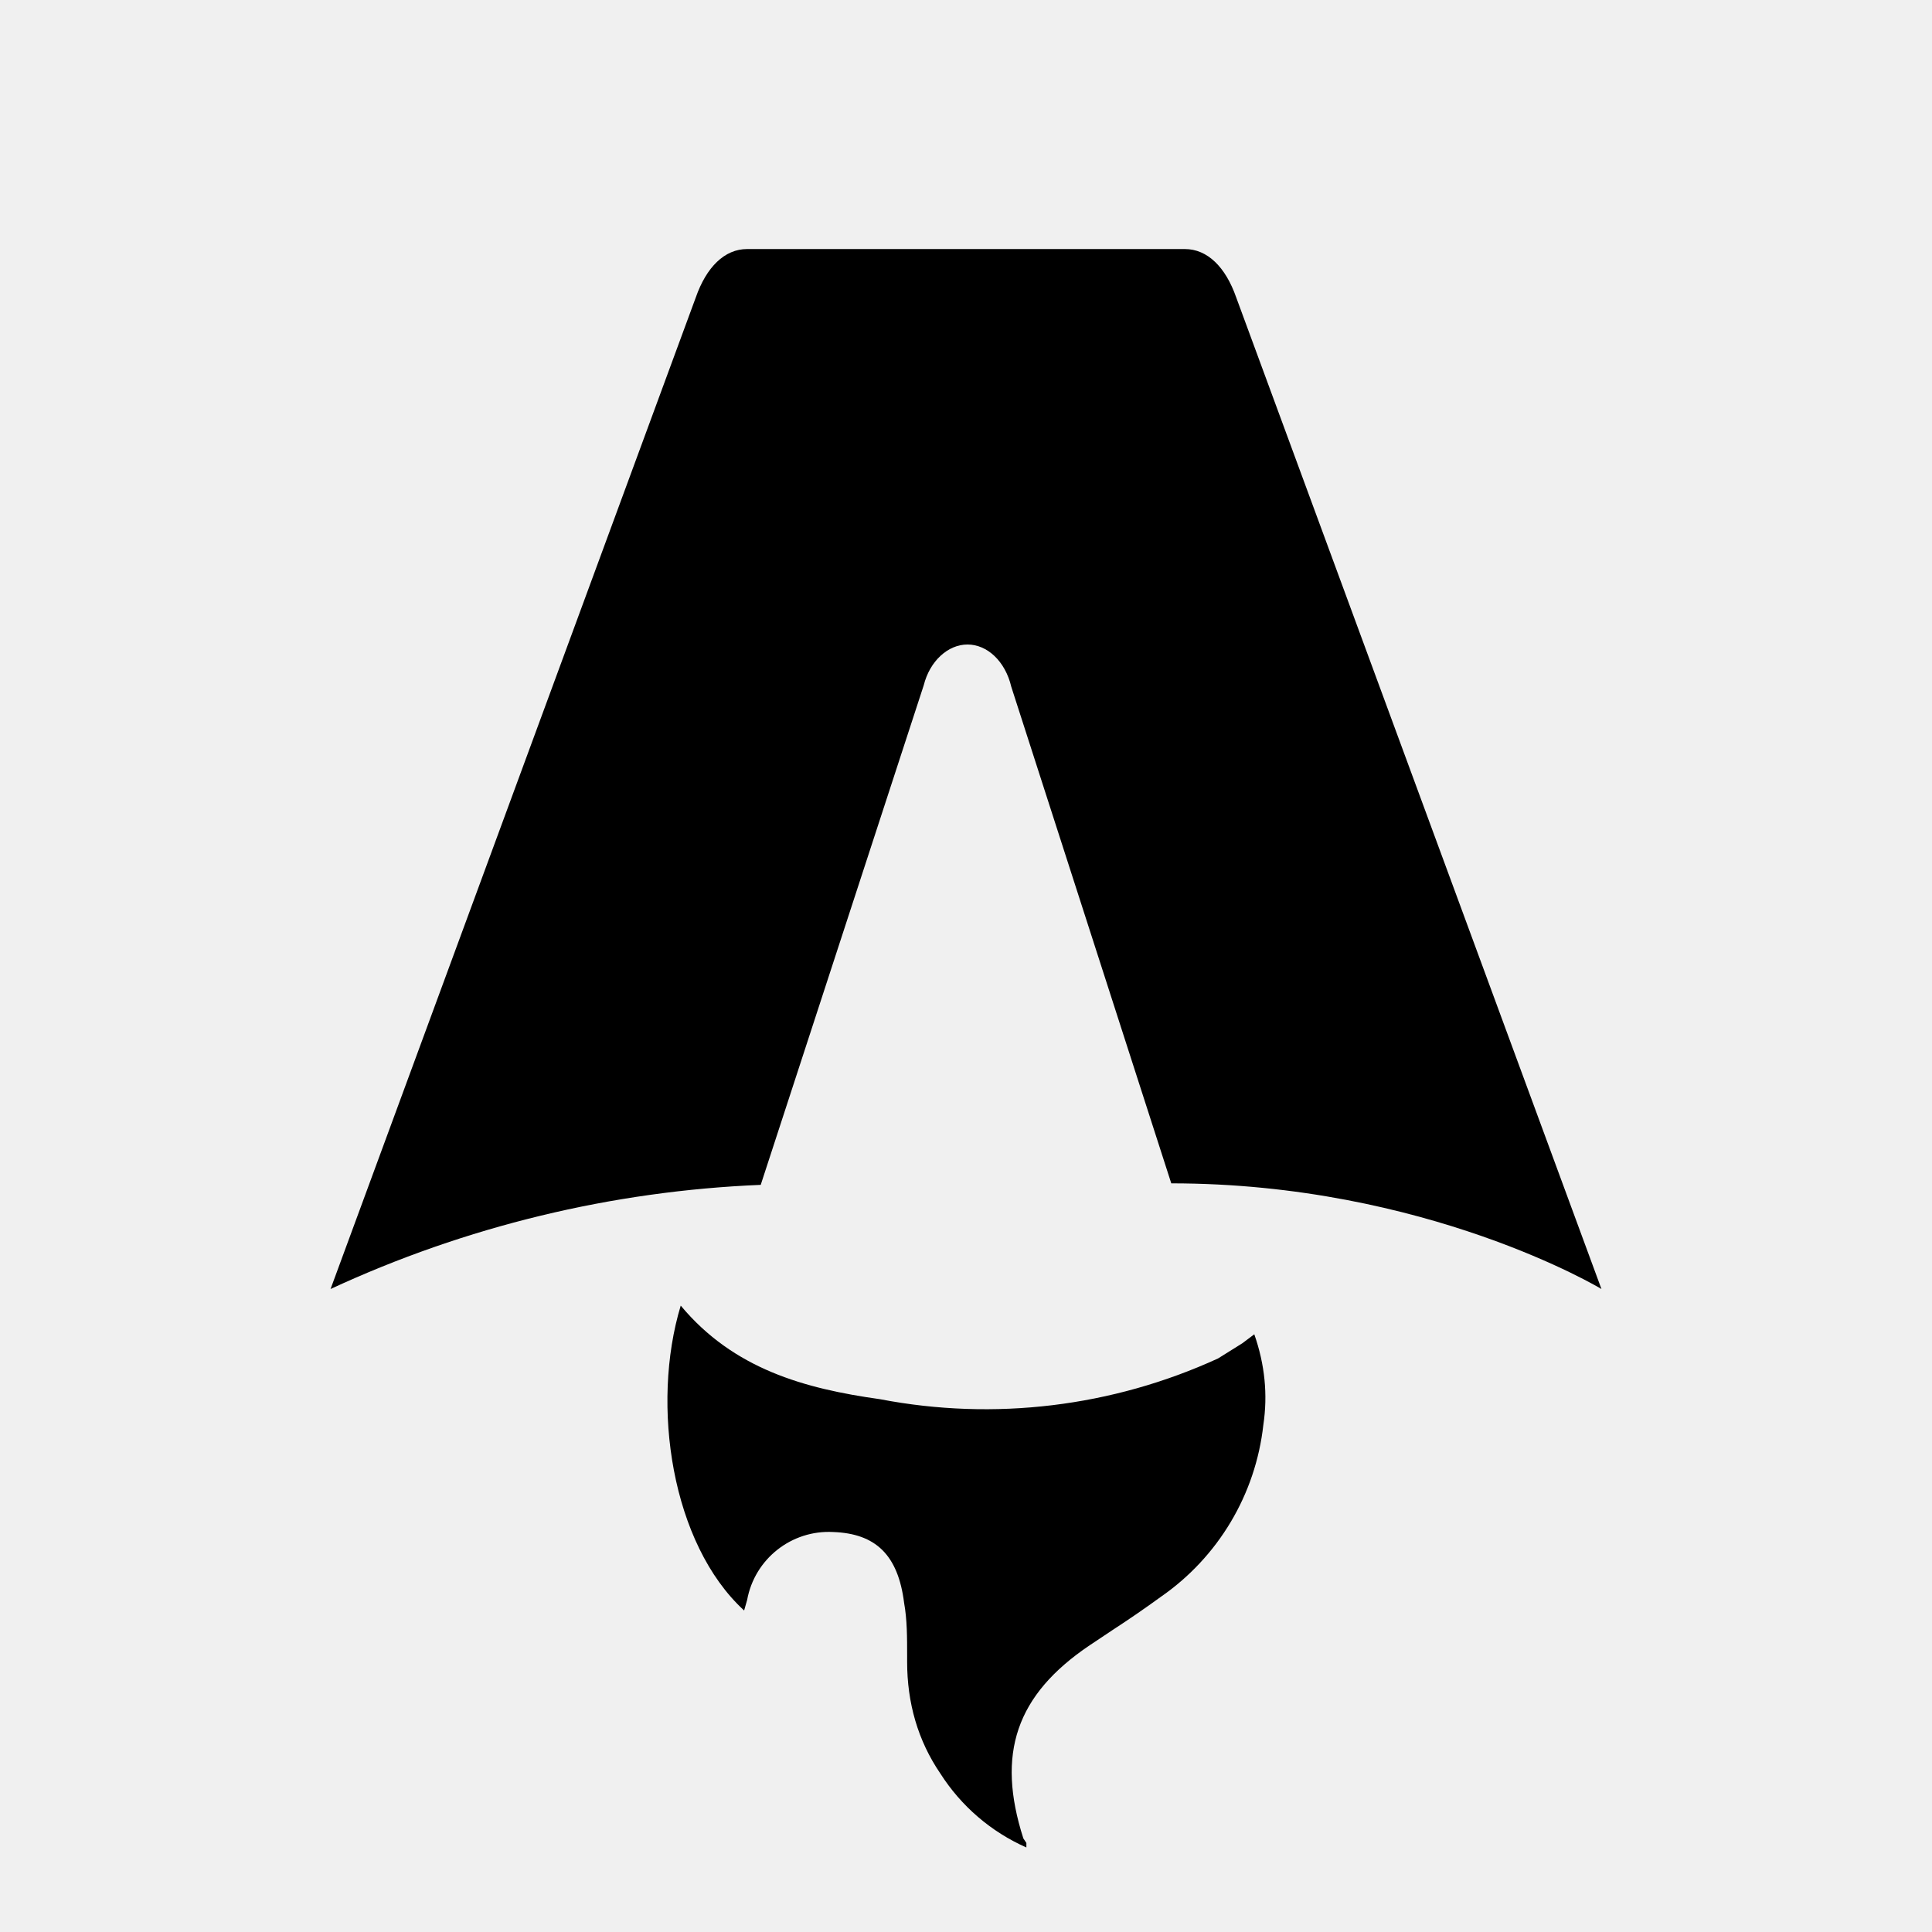
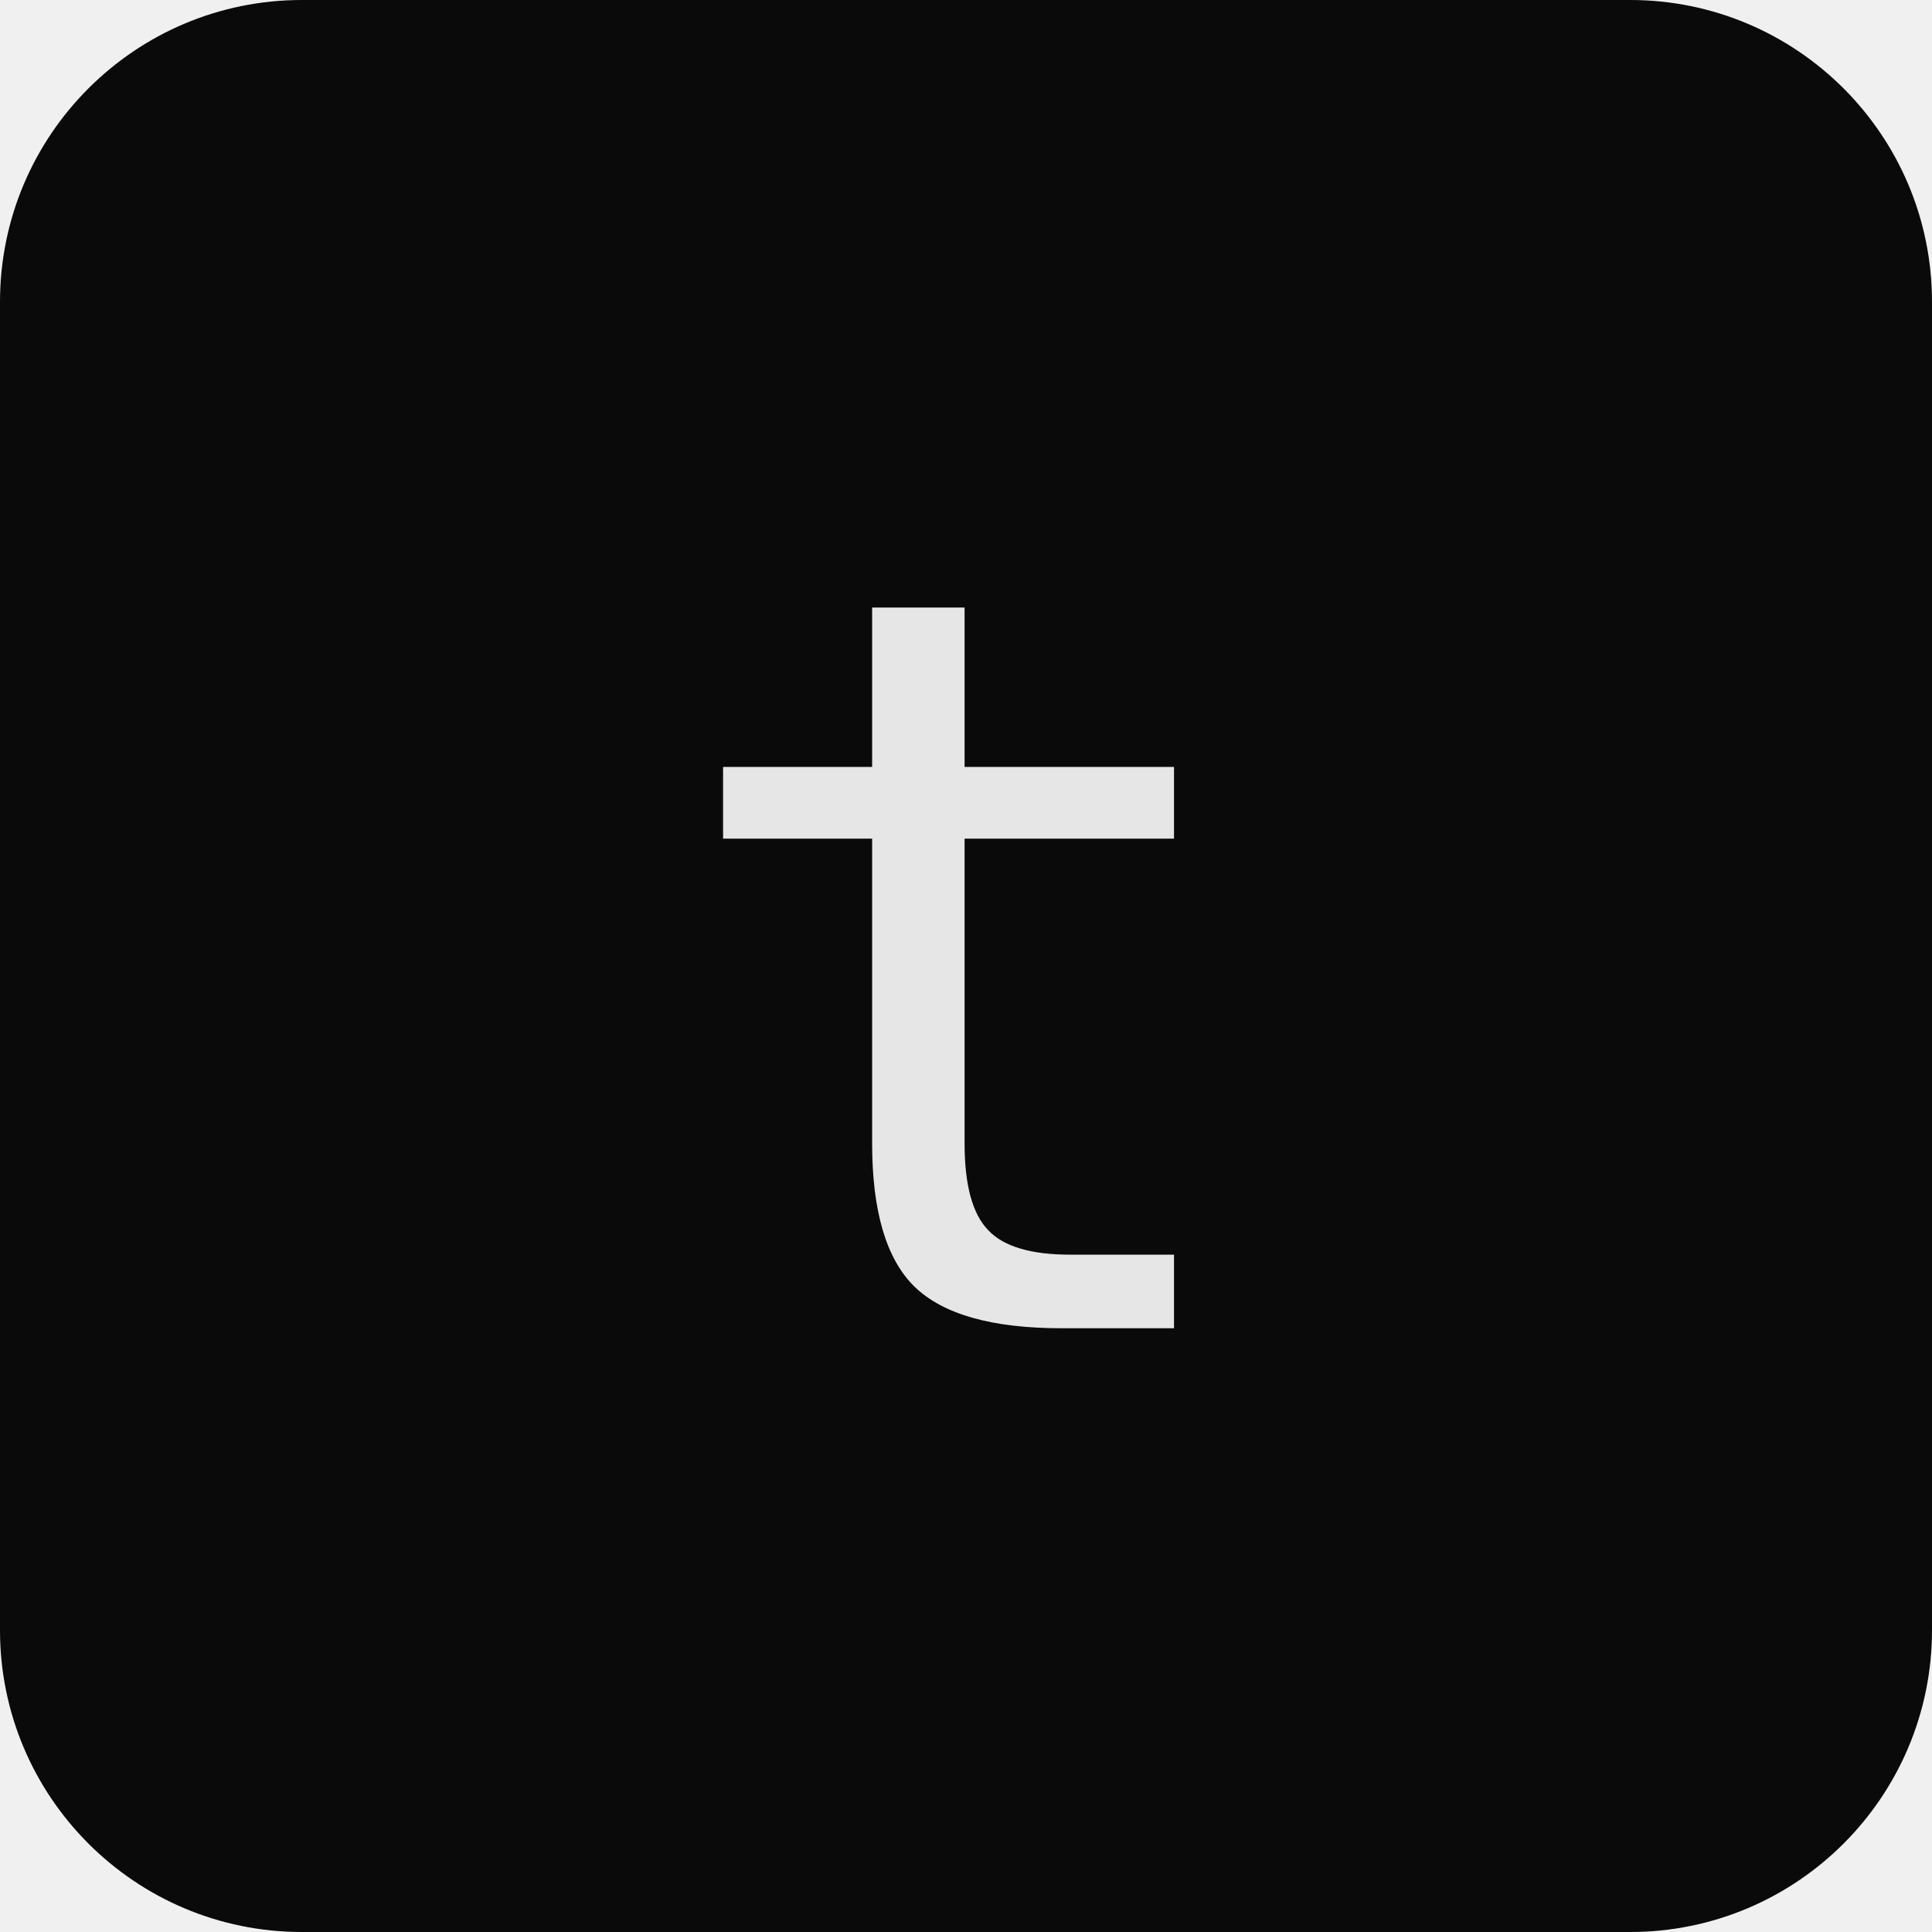
- <svg xmlns="http://www.w3.org/2000/svg" fill="none" viewBox="0 0 128 128">
-   <path d="M50.4 78.5a75.1 75.1 0 0 0-28.5 6.9l24.2-65.7c.7-2 1.9-3.2 3.4-3.2h29c1.5 0 2.7 1.2 3.4 3.2l24.2 65.7s-11.6-7-28.5-7L67 45.5c-.4-1.7-1.6-2.8-2.9-2.8-1.3 0-2.5 1.1-2.9 2.7L50.4 78.5Zm-1.1 28.2Zm-4.2-20.2c-2 6.6-.6 15.8 4.2 20.2a17.5 17.5 0 0 1 .2-.7 5.5 5.5 0 0 1 5.7-4.5c2.8.1 4.3 1.5 4.7 4.7.2 1.1.2 2.3.2 3.5v.4c0 2.7.7 5.2 2.2 7.4a13 13 0 0 0 5.7 4.9v-.3l-.2-.3c-1.8-5.6-.5-9.5 4.4-12.8l1.5-1a73 73 0 0 0 3.2-2.2 16 16 0 0 0 6.8-11.4c.3-2 .1-4-.6-6l-.8.6-1.6 1a37 37 0 0 1-22.4 2.7c-5-.7-9.7-2-13.2-6.2Z" />
-   <style>
-         path { fill: #000; }
-         @media (prefers-color-scheme: dark) {
-             path { fill: #FFF; }
-         }
-     </style>
+ <svg xmlns="http://www.w3.org/2000/svg" viewBox="0 0 32 32">
+   <rect width="32" height="32" rx="5" fill="#0a0a0a" />
+   <text x="16" y="22" text-anchor="middle" fill="#e6e6e6" font-family="'JetBrains Mono', 'SF Mono', 'Cascadia Code', monospace" font-size="17" font-weight="500">t</text>
</svg>
